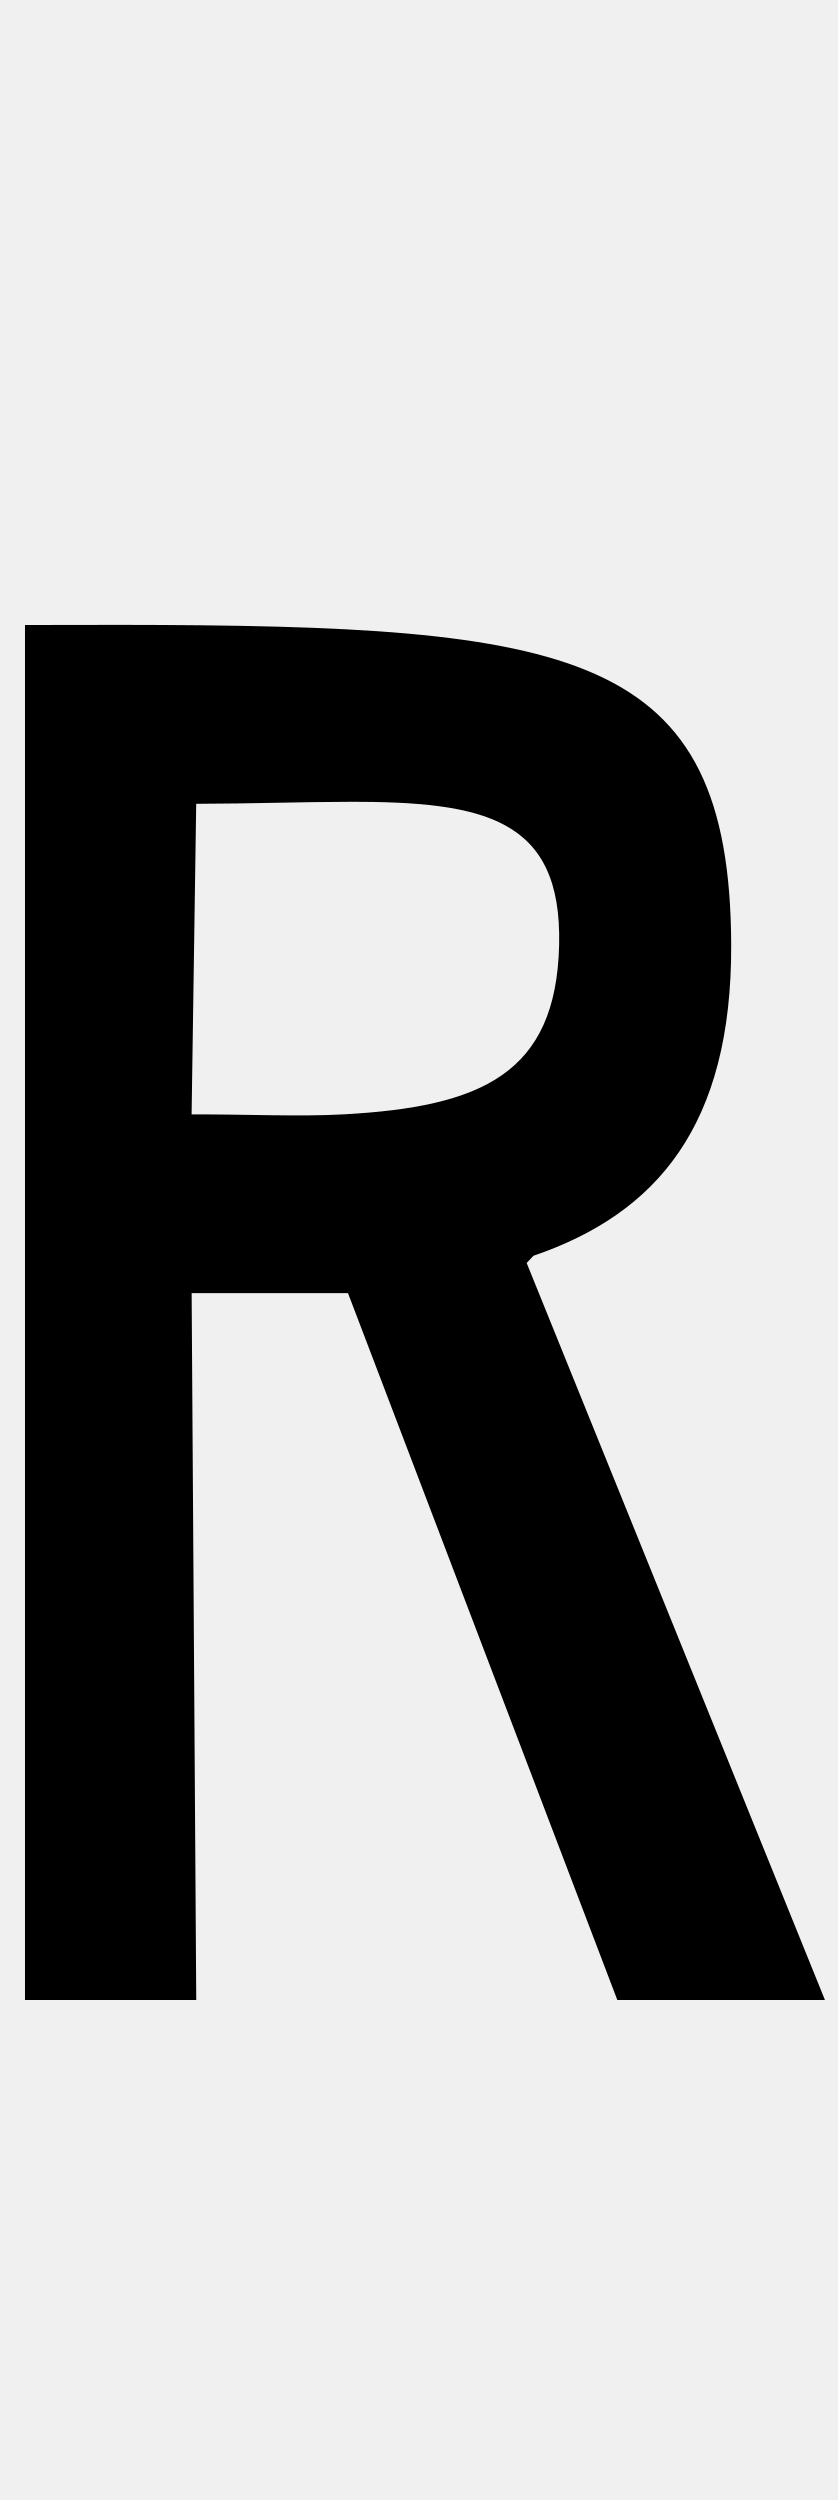
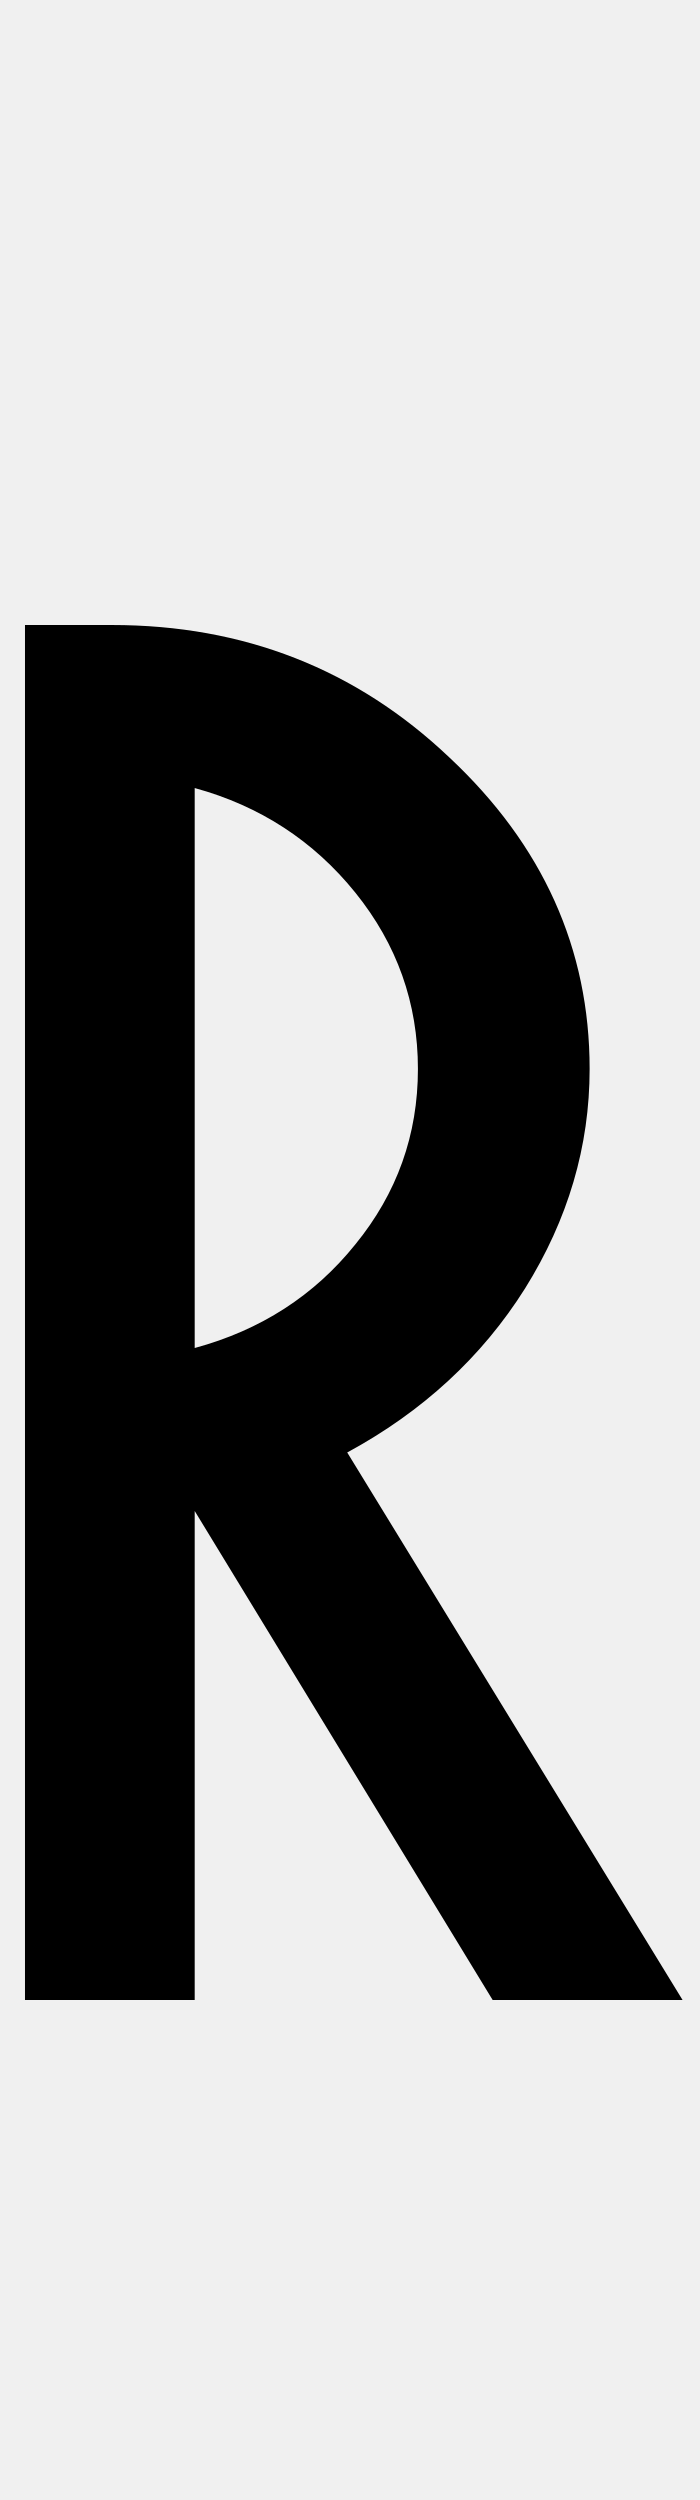
- <svg xmlns="http://www.w3.org/2000/svg" version="1.1" width="33.5" height="100" id="svg4460">
+ <svg xmlns="http://www.w3.org/2000/svg" version="1.1" width="28" height="100" id="svg4460">
  <defs id="defs4462" />
  <g aria-label="C" id="text3215" style="font-size:32px;line-height:1.25" transform="translate(-37.75,-4)">
    <g aria-label="A" id="text5282" transform="matrix(1.629091,0,0,2.829203,-41.00273,-68.77696)">
-       <path id="path482-1-05" style="font-weight:bold;font-size:12.7px;line-height:1;font-family:'Caviar Dreams';-inkscape-font-specification:'Caviar Dreams Bold';text-align:center;text-anchor:middle;fill:#000000;stroke:#ffffff;stroke-width:0;stroke-linecap:round" d="m 51.291,34.558 c -0.746,-4.71e-4 -1.524,5.06e-4 -2.336,0.002 V 54 h 4.205 l -0.113,-9.994 h 3.839 l 6.613,9.994 h 5.098 L 61.273,43.58 c 0.057,-0.034 0.111,-0.068 0.166,-0.102 3.025,-0.595 4.871,-1.839 4.856,-4.394 -0.026,-4.172 -3.82,-4.519 -15.004,-4.526 z m 5.611,2.501 c 3.308,-0.002 5.241,0.224 5.168,2.025 -0.074,1.822 -1.905,2.289 -5.307,2.395 -1.082,0.034 -2.323,-0.002 -3.717,0 l 0.113,-4.391 c 1.385,-0.002 2.64,-0.028 3.742,-0.028 z" />
+       <path d="M 65.101,54 H 60.438 L 53.122,47.086 V 54 H 48.955 V 34.56 h 2.133 q 4.861,0 8.284,1.871 3.447,1.857 3.447,4.406 0,1.64 -1.587,3.104 -1.587,1.451 -4.365,2.318 z M 58.603,40.837 q 0,-1.396 -1.538,-2.494 -1.538,-1.098 -3.943,-1.478 v 7.917 q 2.431,-0.38 3.943,-1.464 1.538,-1.085 1.538,-2.481 z" style="font-size:50.8px;font-family:'Colonna MT';-inkscape-font-specification:'Marquisette BTN';text-align:center;text-anchor:middle;display:inline;fill:#000000;stroke-width:0.074;stroke-linecap:round;stroke-linejoin:round" id="path464-6" />
    </g>
  </g>
</svg>
